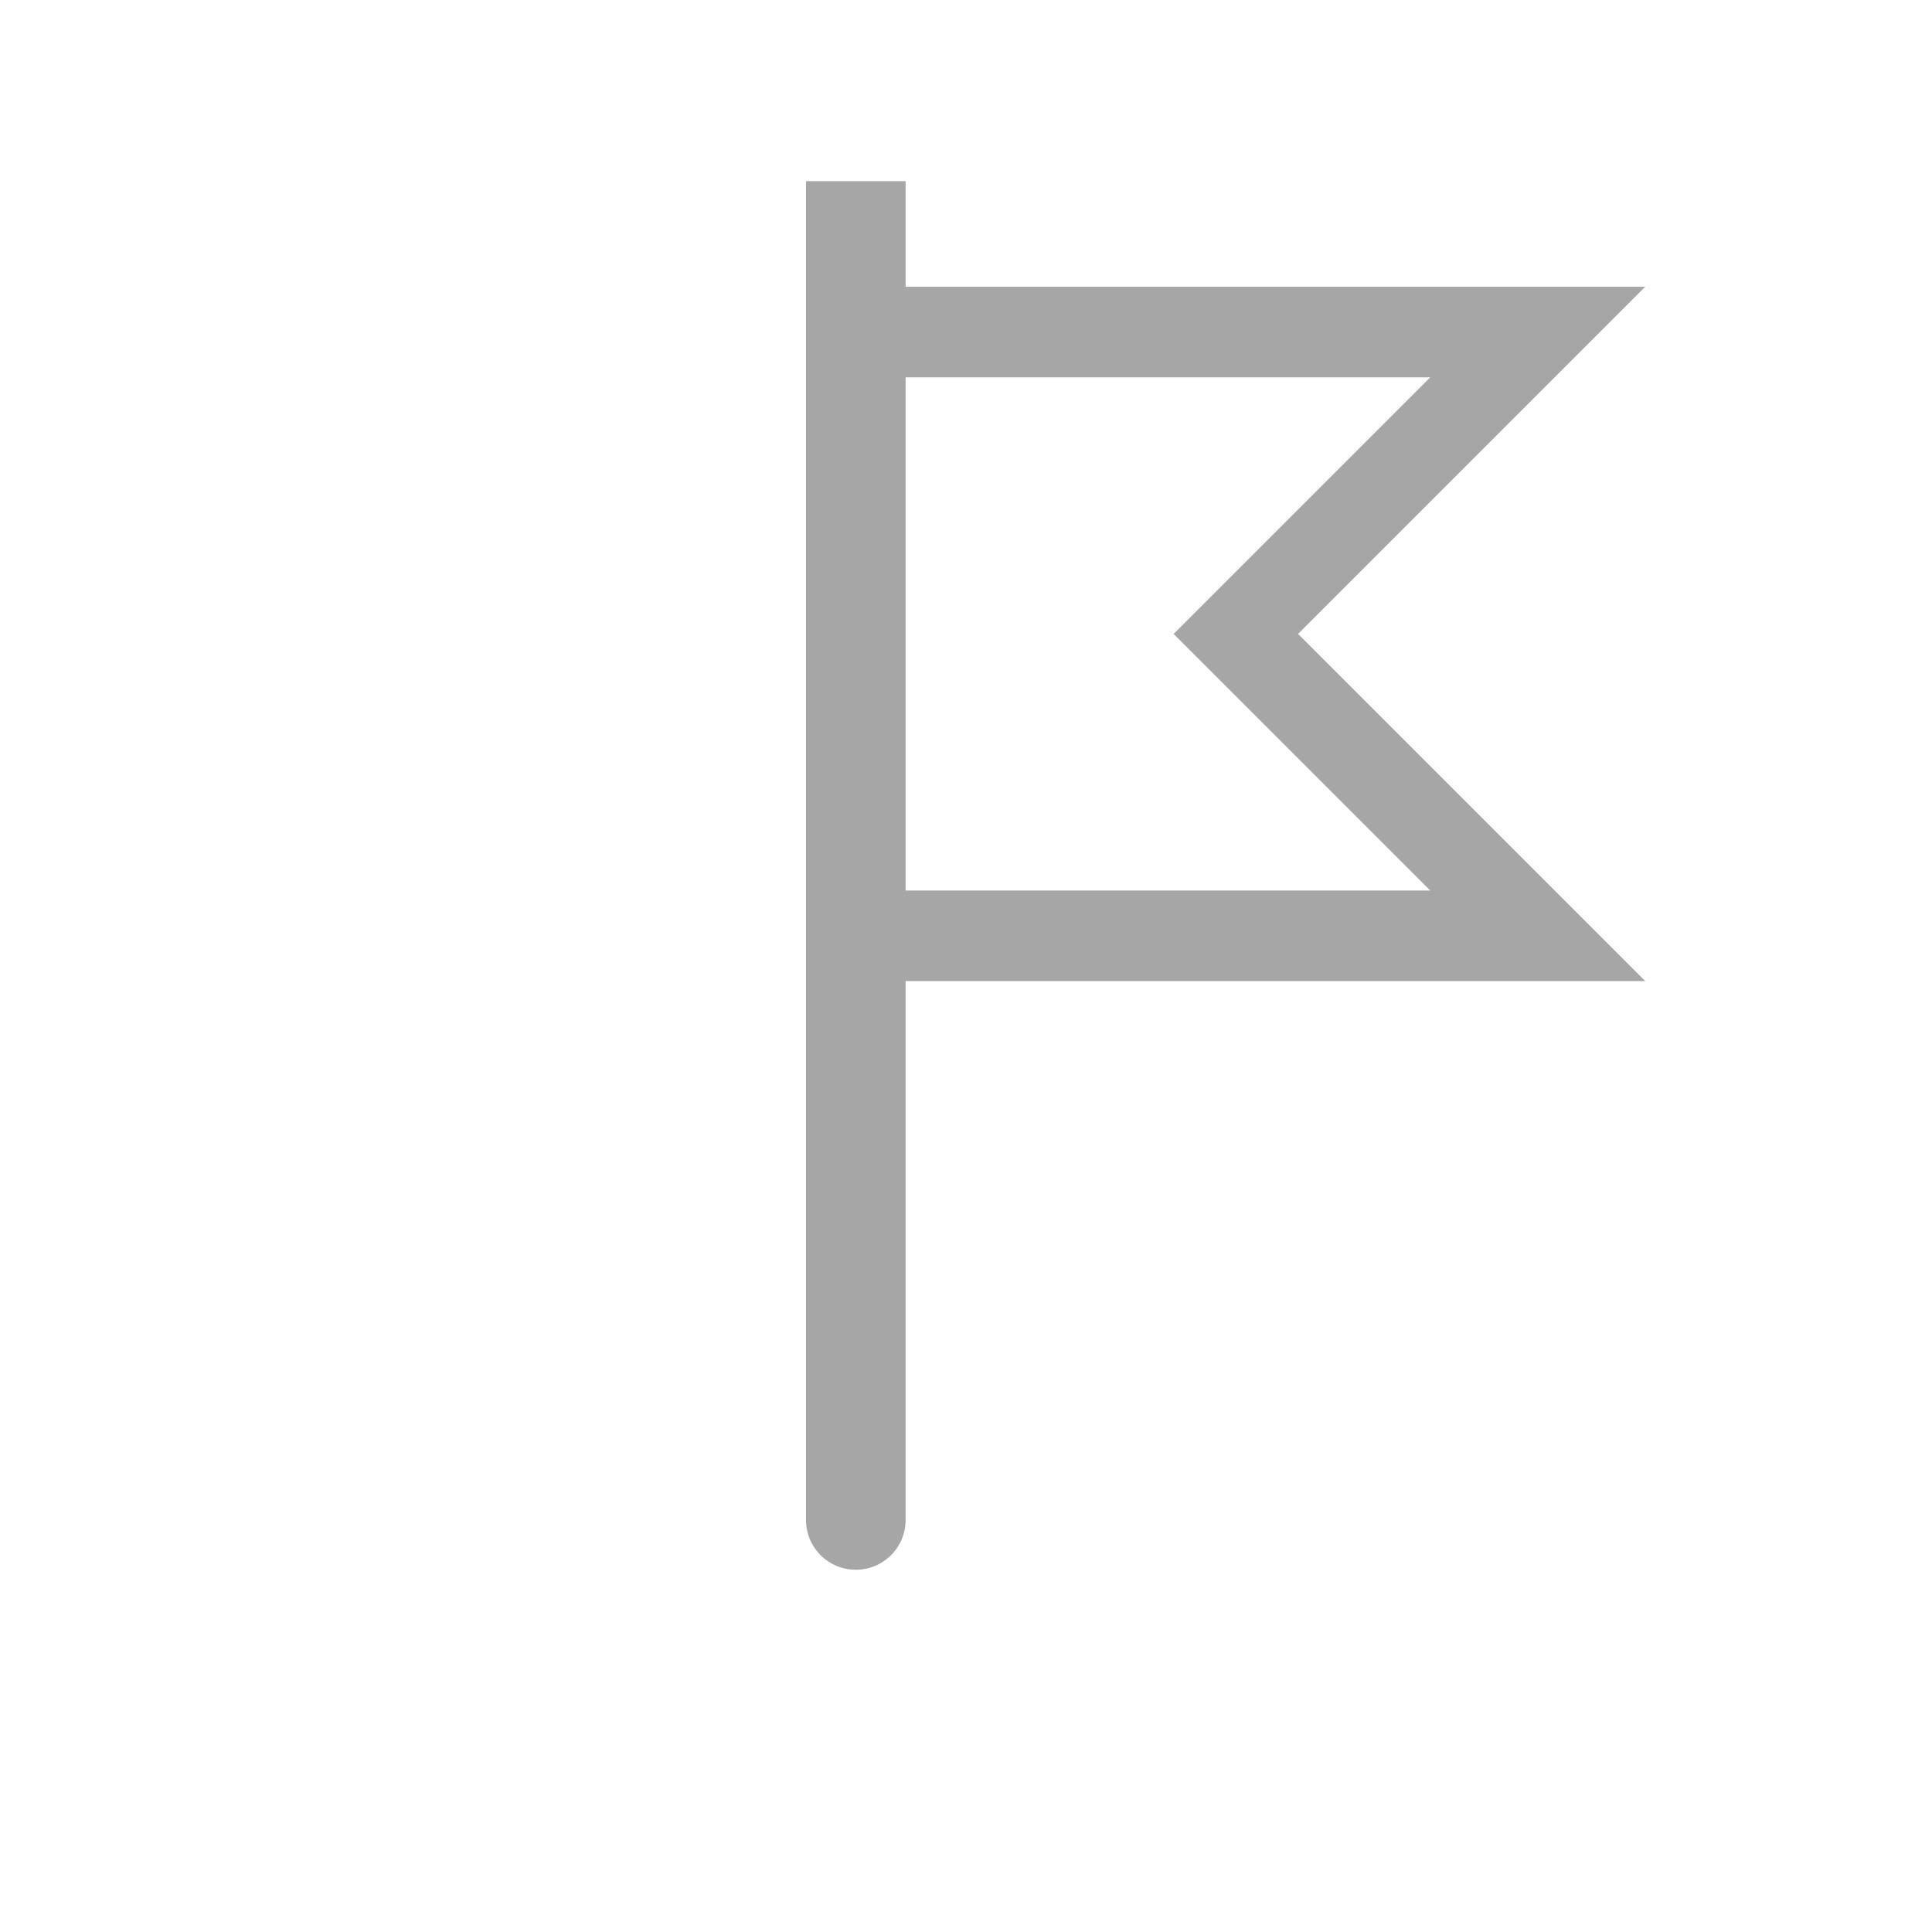
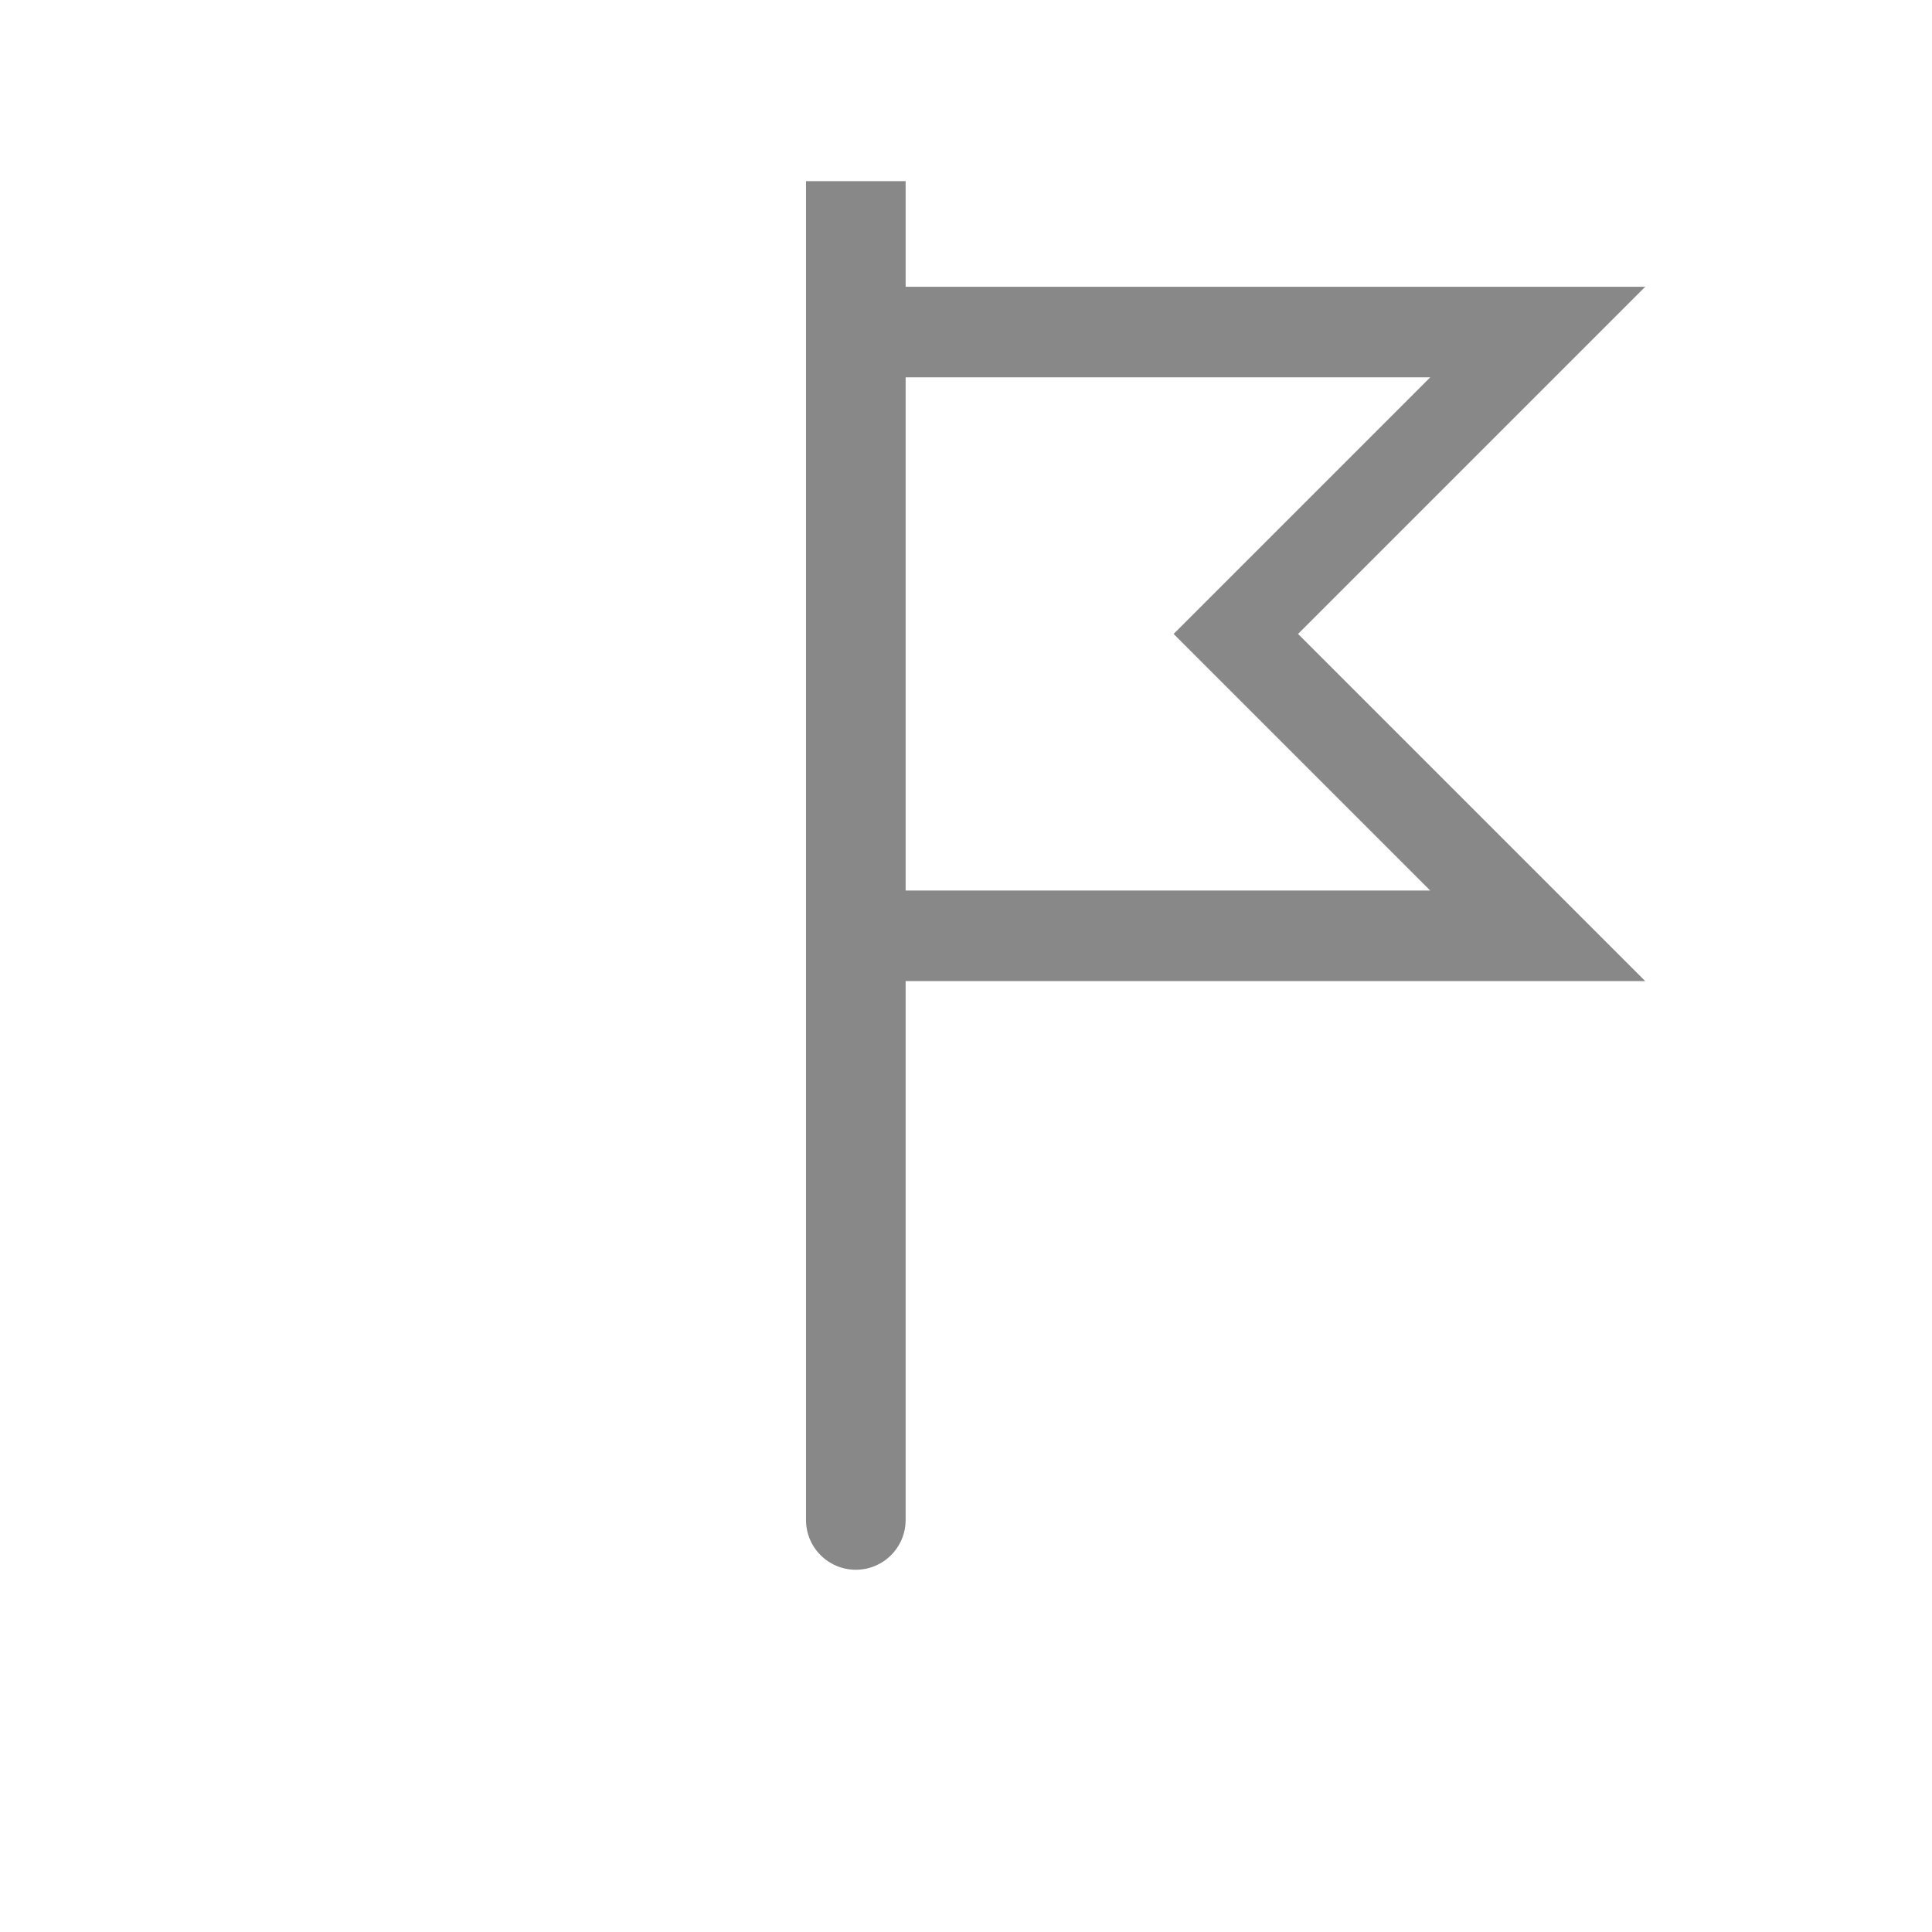
<svg xmlns="http://www.w3.org/2000/svg" version="1.1" id="Layer_1" x="0px" y="0px" width="32px" height="32px" viewBox="0 0 32 32" enable-background="new 0 0 32 32" xml:space="preserve">
  <g>
-     <path fill="#a6a6a6" d="M27.25,4.75H15V3h-1.65v22.175c0,0.456,0.369,0.825,0.825,0.825S15,25.631,15,25.175V16.25h12.25L21.5,10.5   L27.25,4.75z M23.689,14.75H15v-8.5h8.689l-4.25,4.25L23.689,14.75z" />
+     <path fill="#888888" d="M27.25,4.75H15V3h-1.65v22.175c0,0.456,0.369,0.825,0.825,0.825S15,25.631,15,25.175V16.25h12.25L21.5,10.5   L27.25,4.75z M23.689,14.75H15v-8.5h8.689l-4.25,4.25L23.689,14.75z" />
  </g>
</svg>
